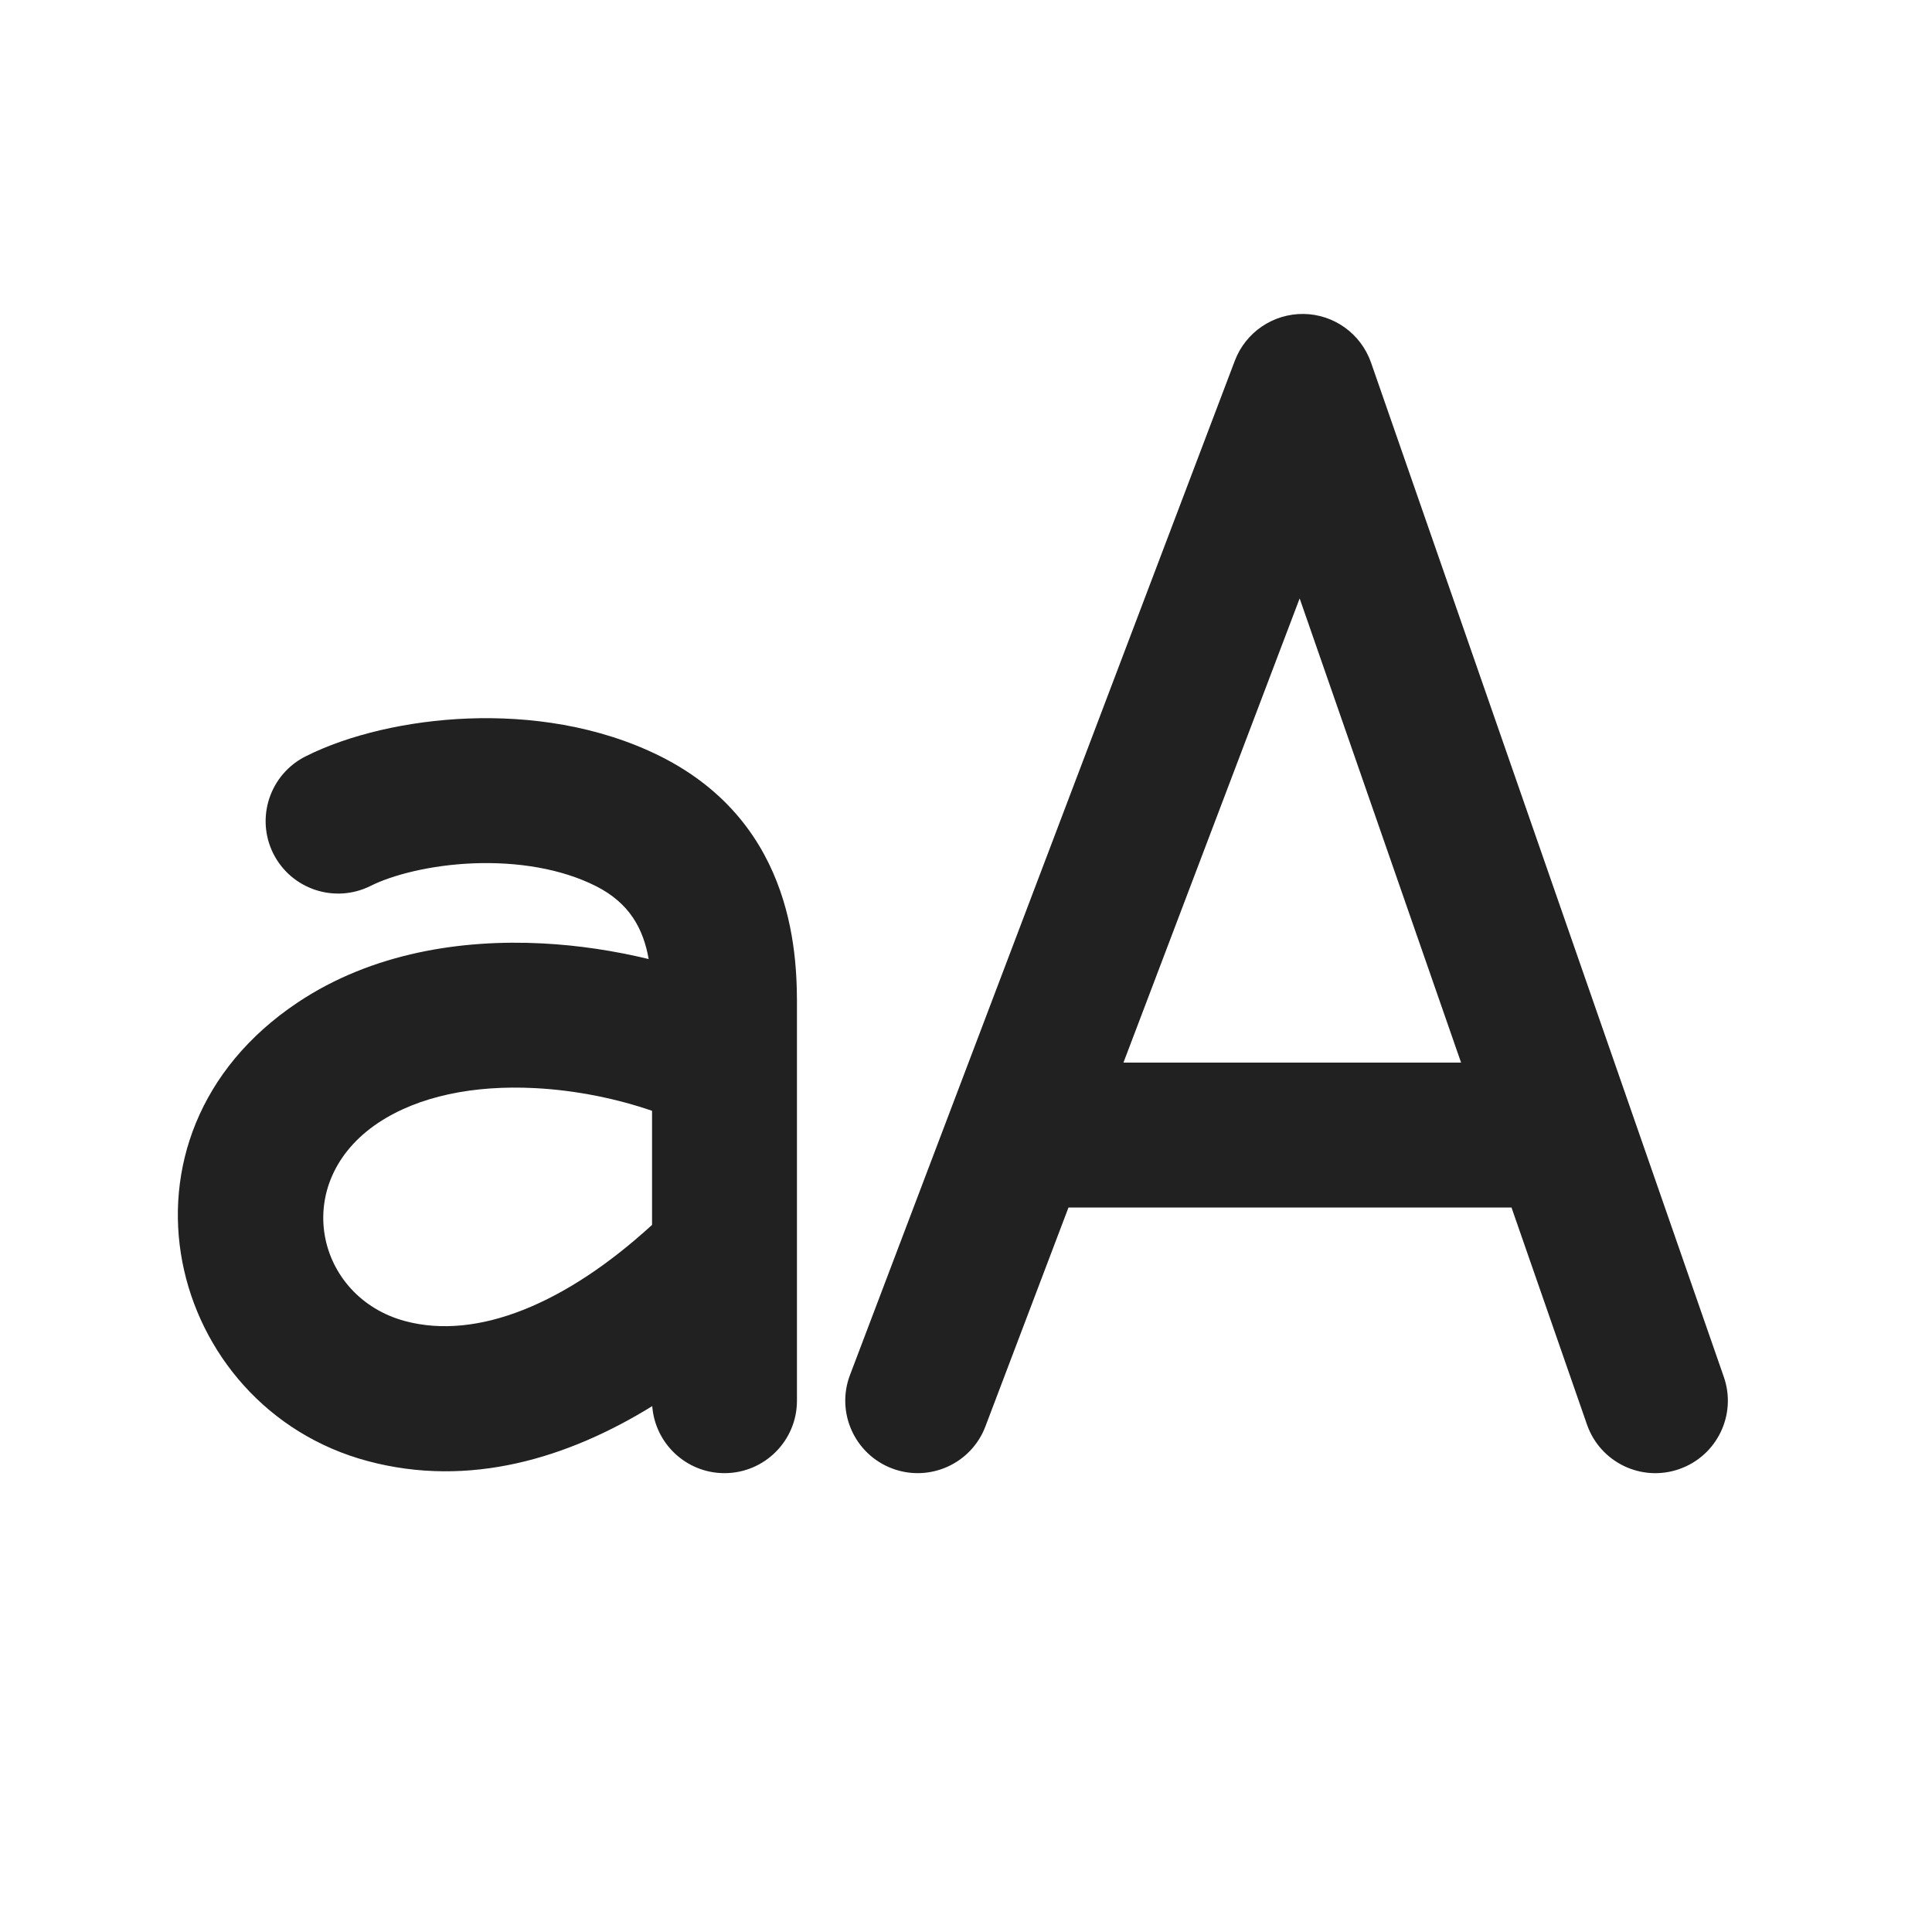
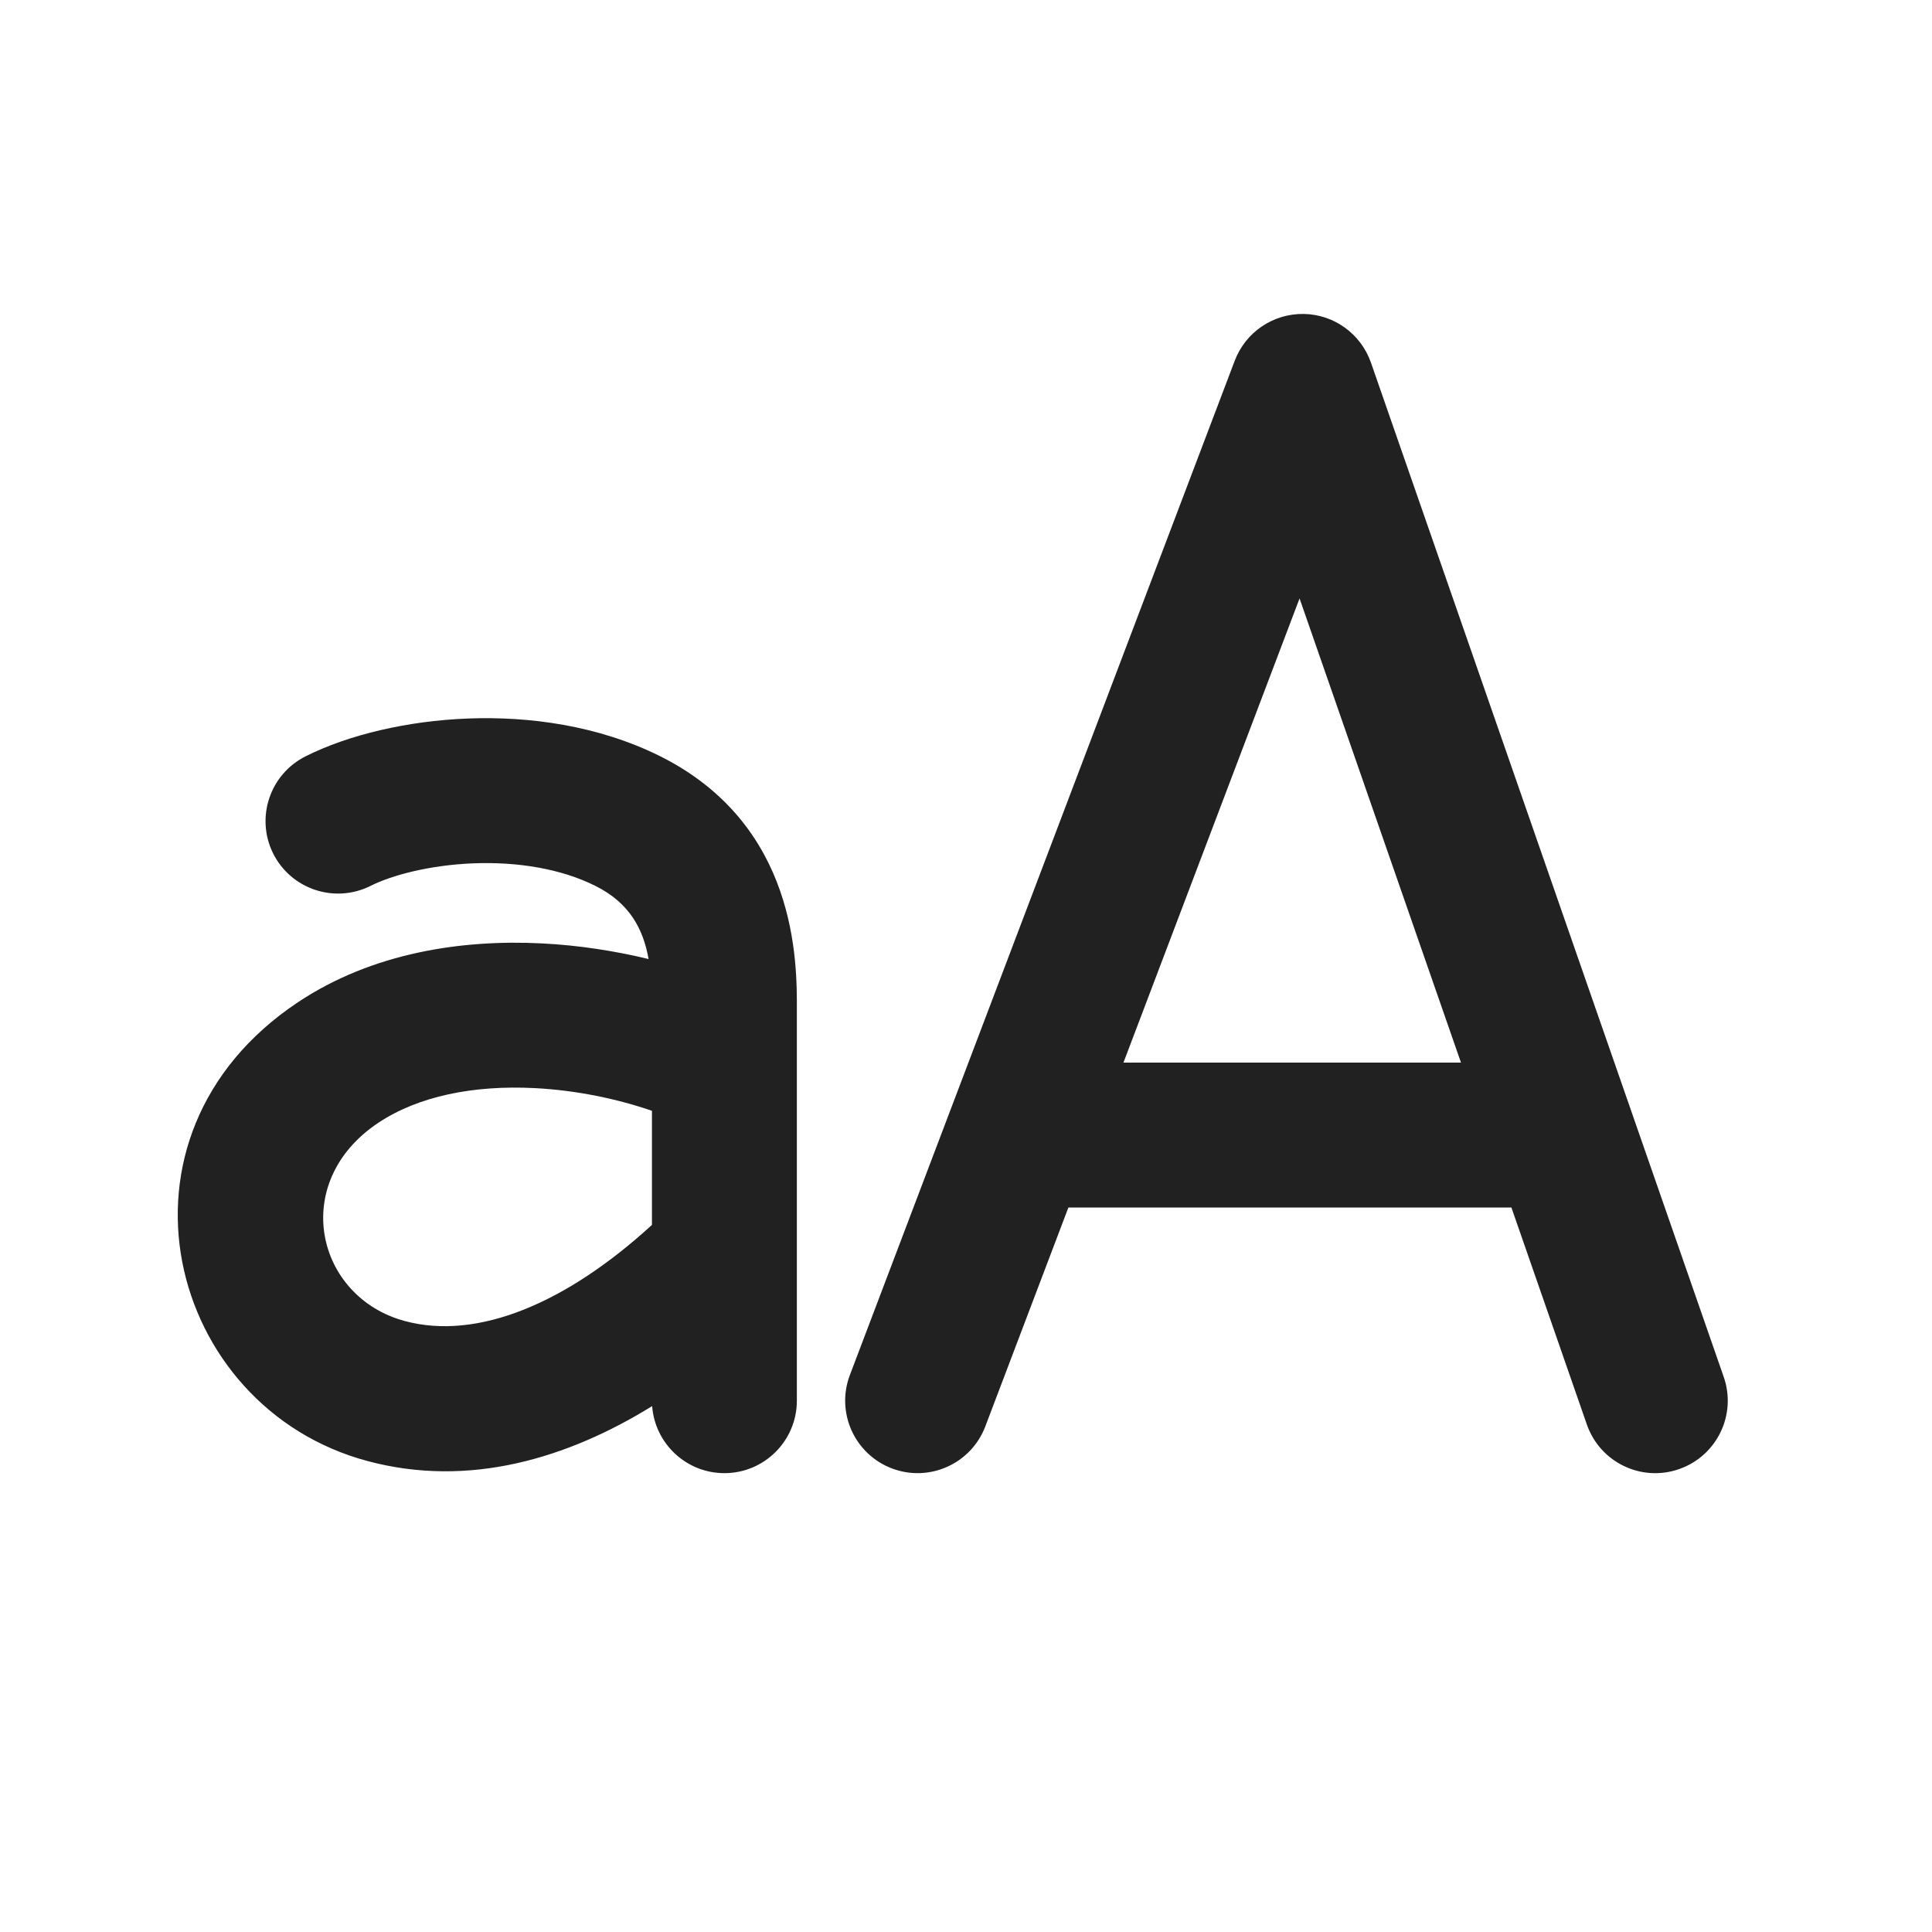
<svg xmlns="http://www.w3.org/2000/svg" width="20" height="20" viewBox="0 0 20 20" fill="none">
-   <path d="M13.495 3.25C13.81 3.254 14.089 3.456 14.193 3.754L17.845 14.254C17.981 14.645 17.774 15.072 17.383 15.208C16.992 15.345 16.564 15.138 16.428 14.746L15.647 12.5L11.061 12.5L10.201 14.766C10.055 15.153 9.621 15.348 9.234 15.201C8.847 15.054 8.652 14.621 8.799 14.234L12.783 3.734C12.895 3.439 13.18 3.246 13.495 3.25ZM11.63 11L15.125 11L13.454 6.195L11.63 11ZM4.904 8.937C4.446 8.955 4.055 9.061 3.836 9.171C3.465 9.356 3.015 9.206 2.829 8.836C2.644 8.465 2.794 8.015 3.165 7.829C3.612 7.605 4.221 7.462 4.846 7.438C5.475 7.414 6.192 7.508 6.836 7.829C8.256 8.54 8.252 9.954 8.25 10.457L8.25 10.5V14.5C8.25 14.914 7.914 15.25 7.5 15.25C7.105 15.25 6.781 14.944 6.752 14.556C5.881 15.094 4.861 15.407 3.807 15.125C1.73 14.571 1.006 11.761 3.084 10.376C3.858 9.86 4.786 9.724 5.61 9.766C5.989 9.785 6.363 9.843 6.715 9.928C6.66 9.617 6.519 9.348 6.165 9.171C5.808 8.992 5.358 8.92 4.904 8.937ZM6.75 11.499C6.396 11.377 5.971 11.286 5.534 11.264C4.905 11.232 4.333 11.346 3.915 11.624C2.992 12.24 3.27 13.429 4.194 13.676C4.945 13.877 5.862 13.493 6.75 12.68V11.499Z" fill="#212121" />
+   <path d="M13.494 3.25C13.809 3.254 14.088 3.456 14.192 3.754L17.844 14.254C17.98 14.645 17.773 15.072 17.382 15.208C16.991 15.345 16.563 15.138 16.427 14.746L15.646 12.5L11.06 12.5L10.2 14.766C10.053 15.153 9.62 15.348 9.233 15.201C8.846 15.054 8.651 14.621 8.798 14.234L12.782 3.734C12.894 3.439 13.178 3.246 13.494 3.25ZM11.63 11L15.124 11L13.453 6.195L11.63 11ZM4.903 8.937C4.445 8.955 4.054 9.061 3.835 9.171C3.464 9.356 3.014 9.206 2.828 8.836C2.643 8.465 2.793 8.015 3.164 7.829C3.611 7.605 4.22 7.462 4.845 7.438C5.474 7.414 6.191 7.508 6.835 7.829C8.255 8.54 8.251 9.954 8.249 10.457L8.249 10.5V14.5C8.249 14.914 7.913 15.25 7.499 15.25C7.104 15.25 6.78 14.944 6.751 14.556C5.88 15.094 4.86 15.407 3.806 15.125C1.729 14.571 1.005 11.761 3.083 10.376C3.857 9.86 4.785 9.724 5.609 9.766C5.988 9.785 6.362 9.843 6.714 9.928C6.659 9.617 6.518 9.348 6.164 9.171C5.807 8.992 5.357 8.92 4.903 8.937ZM6.749 11.499C6.395 11.377 5.97 11.286 5.533 11.264C4.904 11.232 4.332 11.346 3.915 11.624C2.991 12.24 3.269 13.429 4.193 13.676C4.944 13.877 5.861 13.493 6.749 12.68V11.499Z" fill="#212121" />
</svg>
